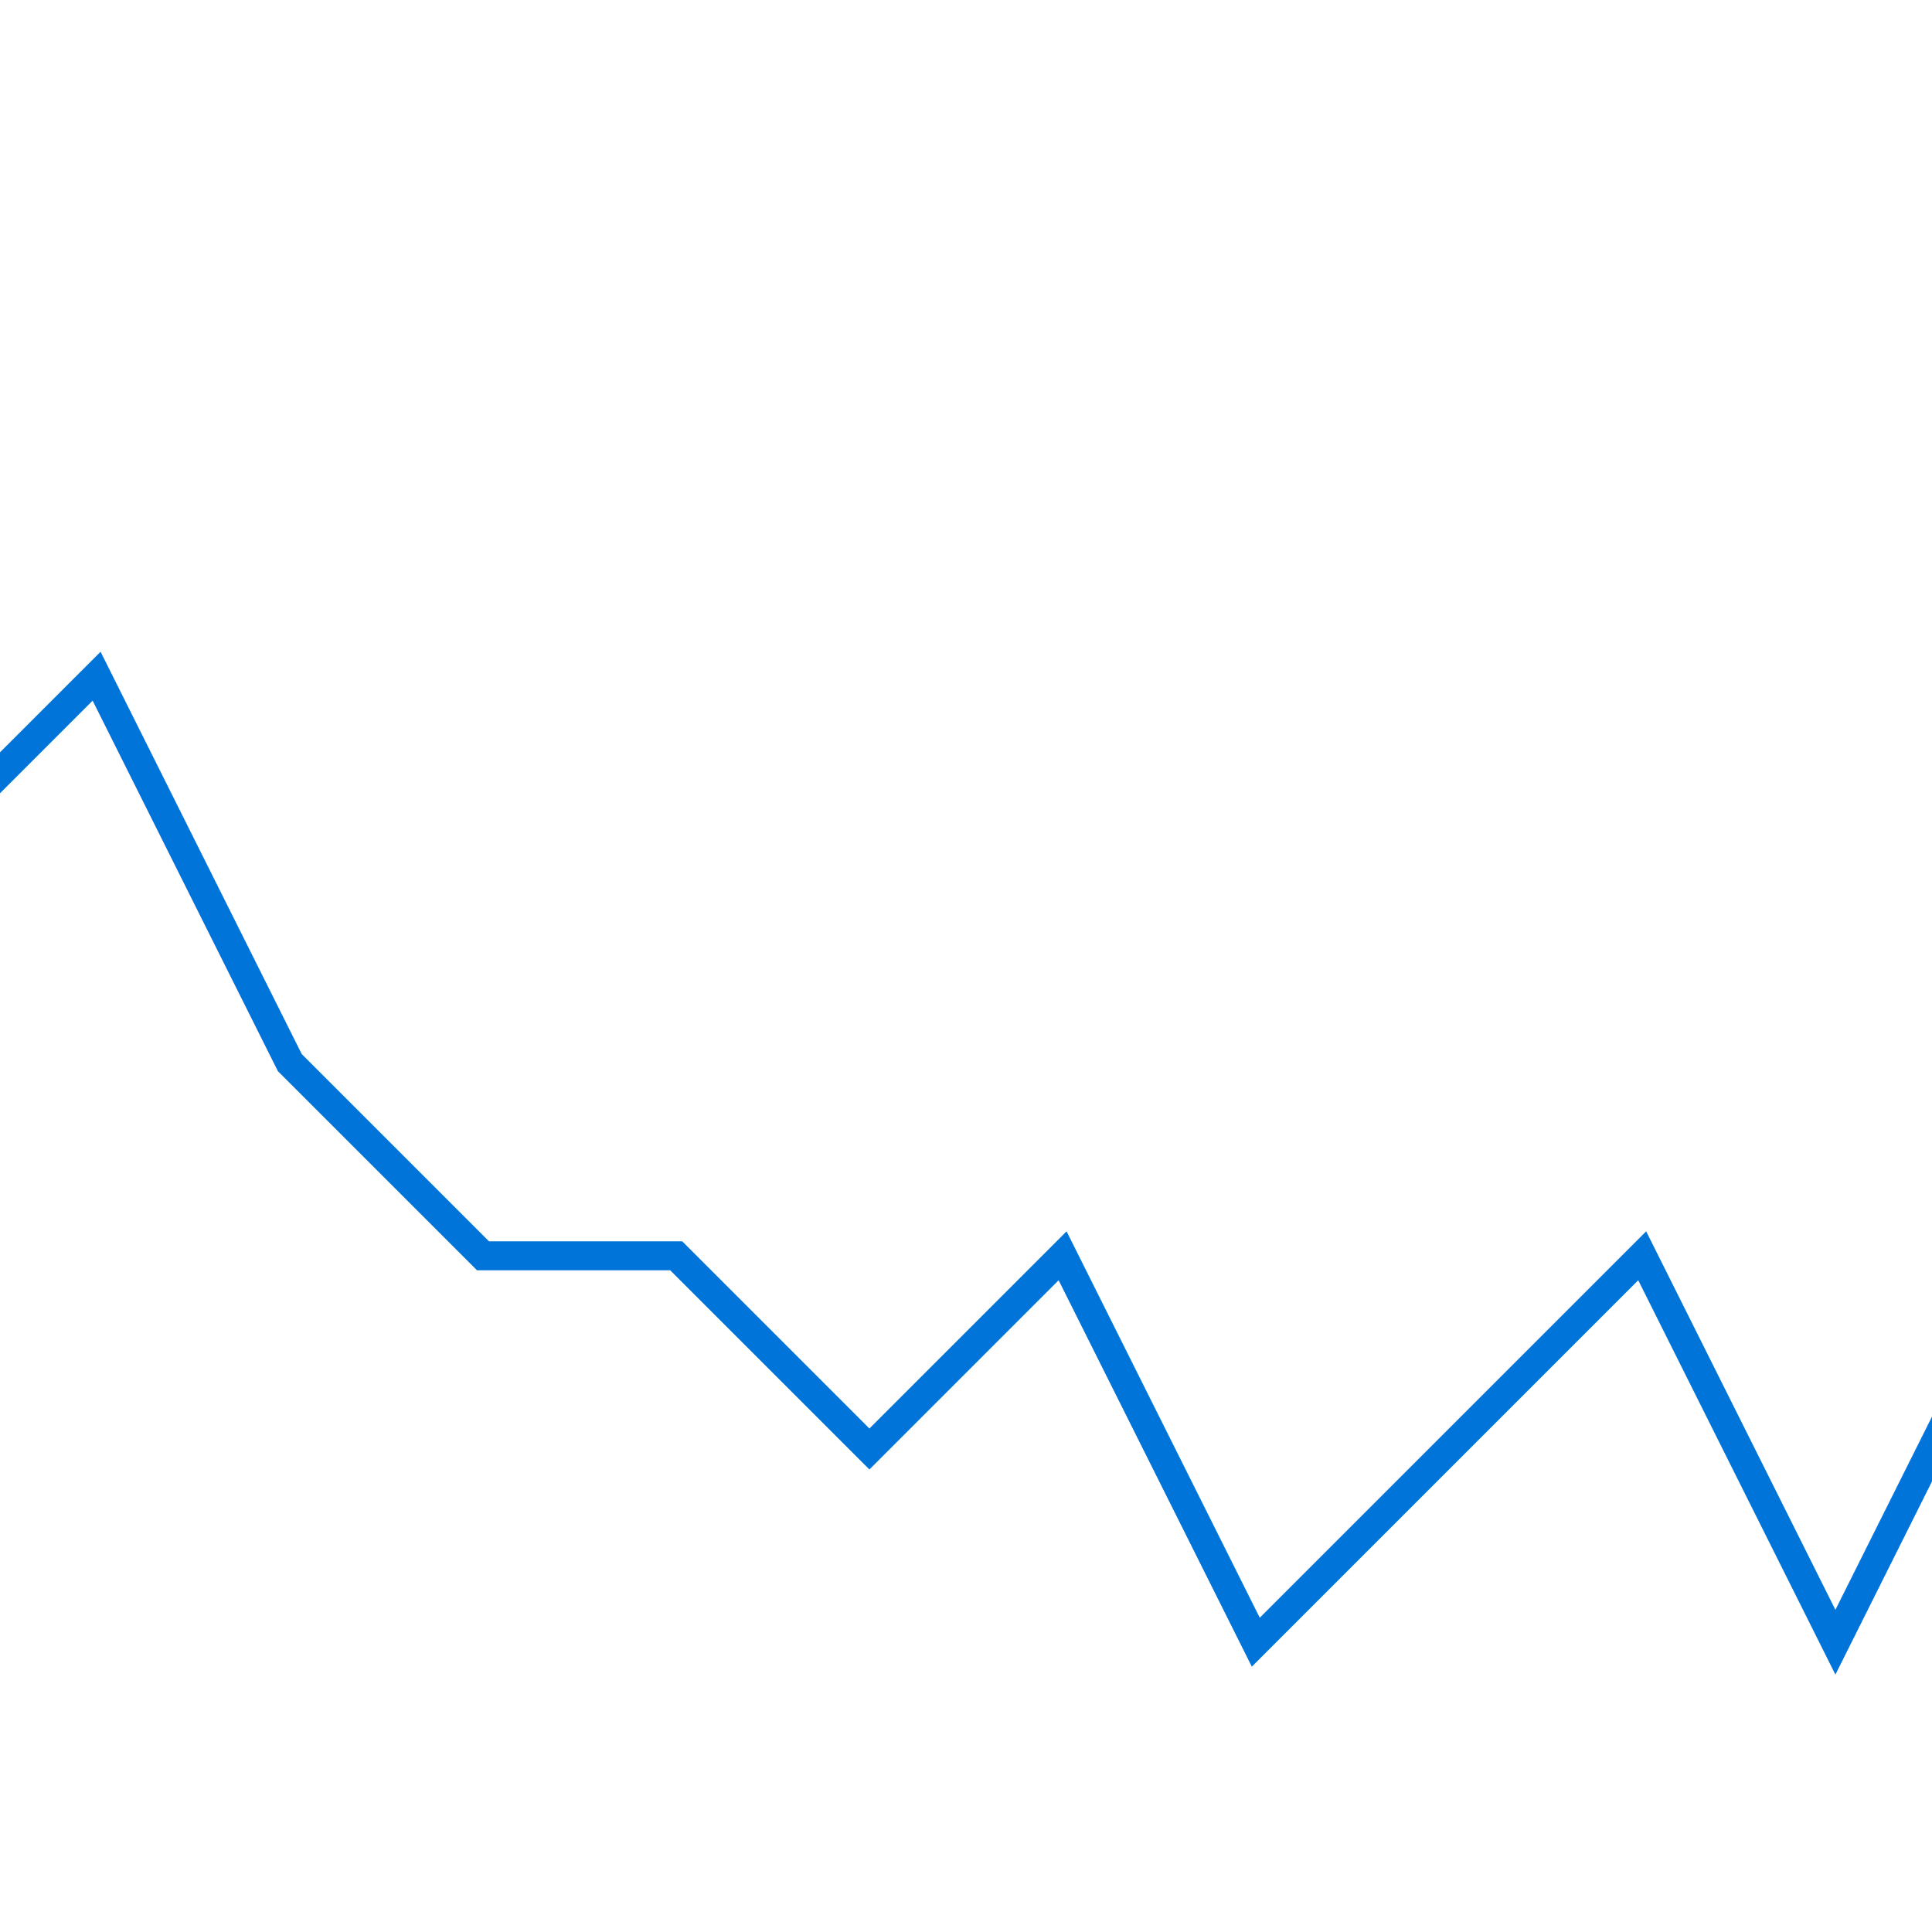
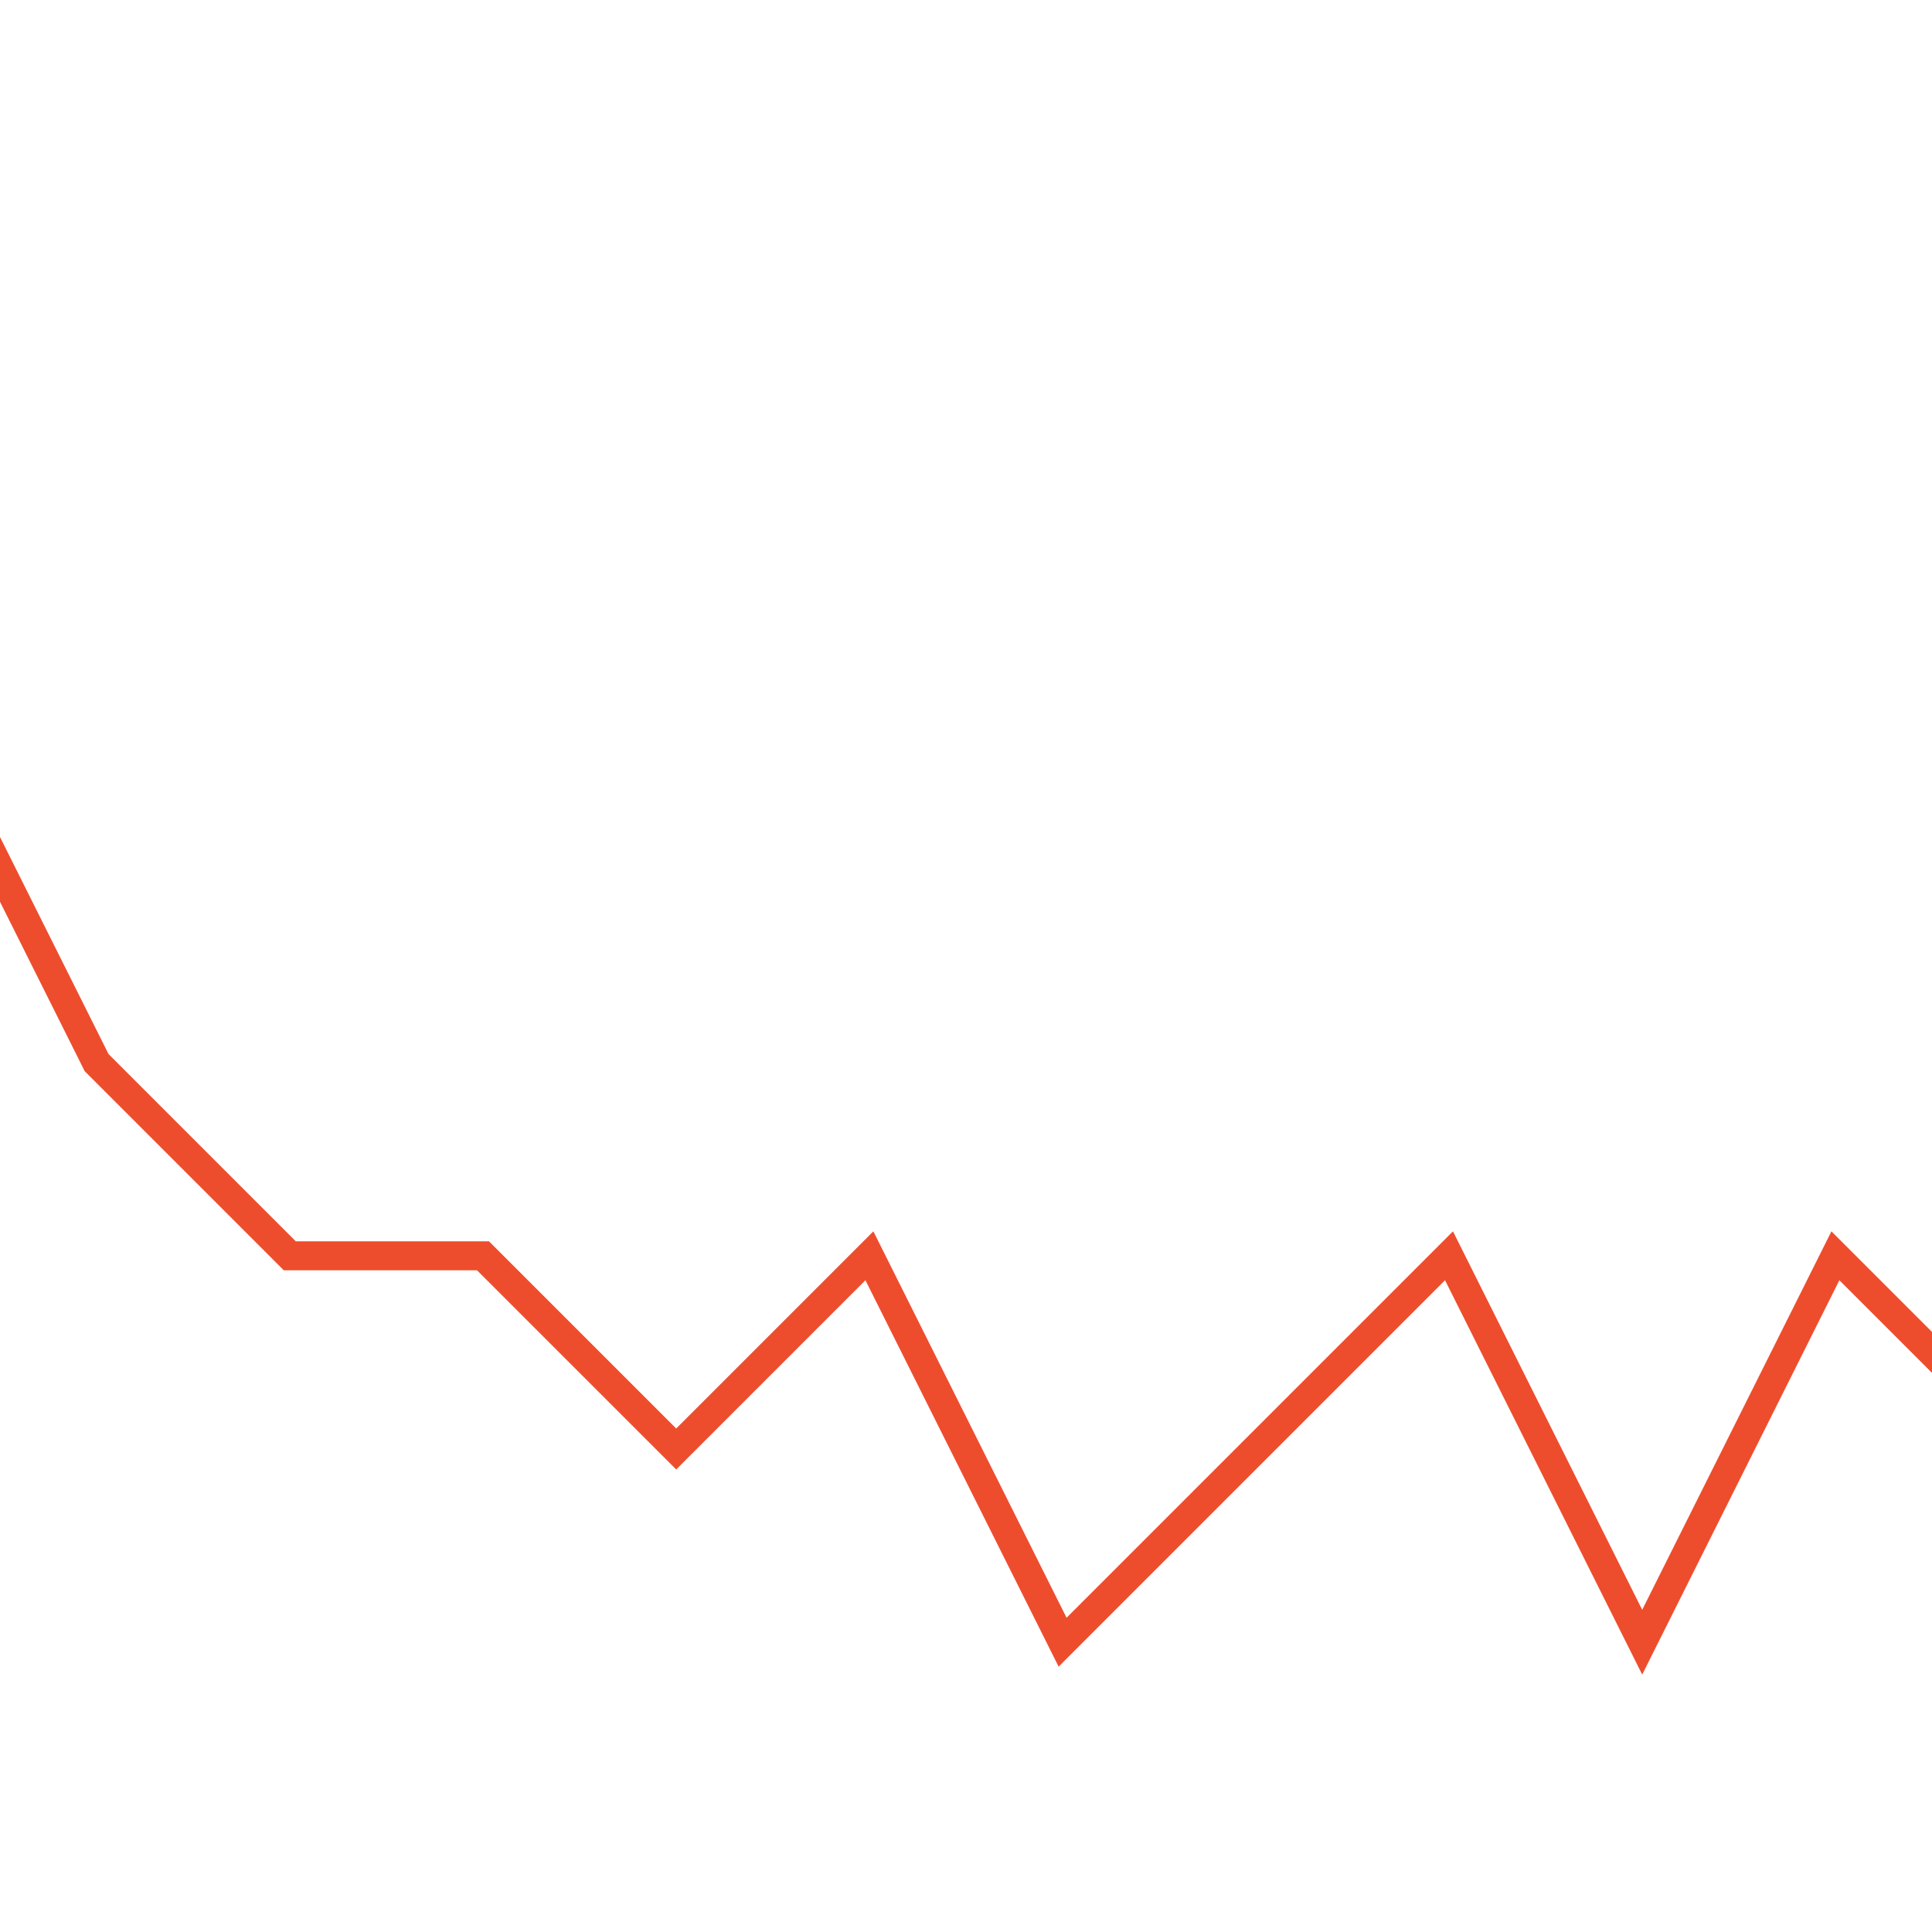
- <svg viewBox="30 -50 200 200" class="chart">
-   <polyline fill="none" stroke="#0074d9" stroke-width="3" points="        0,20        20,40        40,20        60,60        80,80        100,80        120,100        140,80        160,120        180,100        200,80        220,120        240,80        260,100        280,80        300,100" />
+ <svg viewBox="50 -50 200 200" class="chart">
+   <polyline fill="none" stroke="#ee4d2d" stroke-width="3" points="        0,20        20,40        40,20        60,60        80,80        100,80        120,100        140,80        160,120        180,100        200,80        220,120        240,80        260,100        280,80        300,100" />
</svg>
